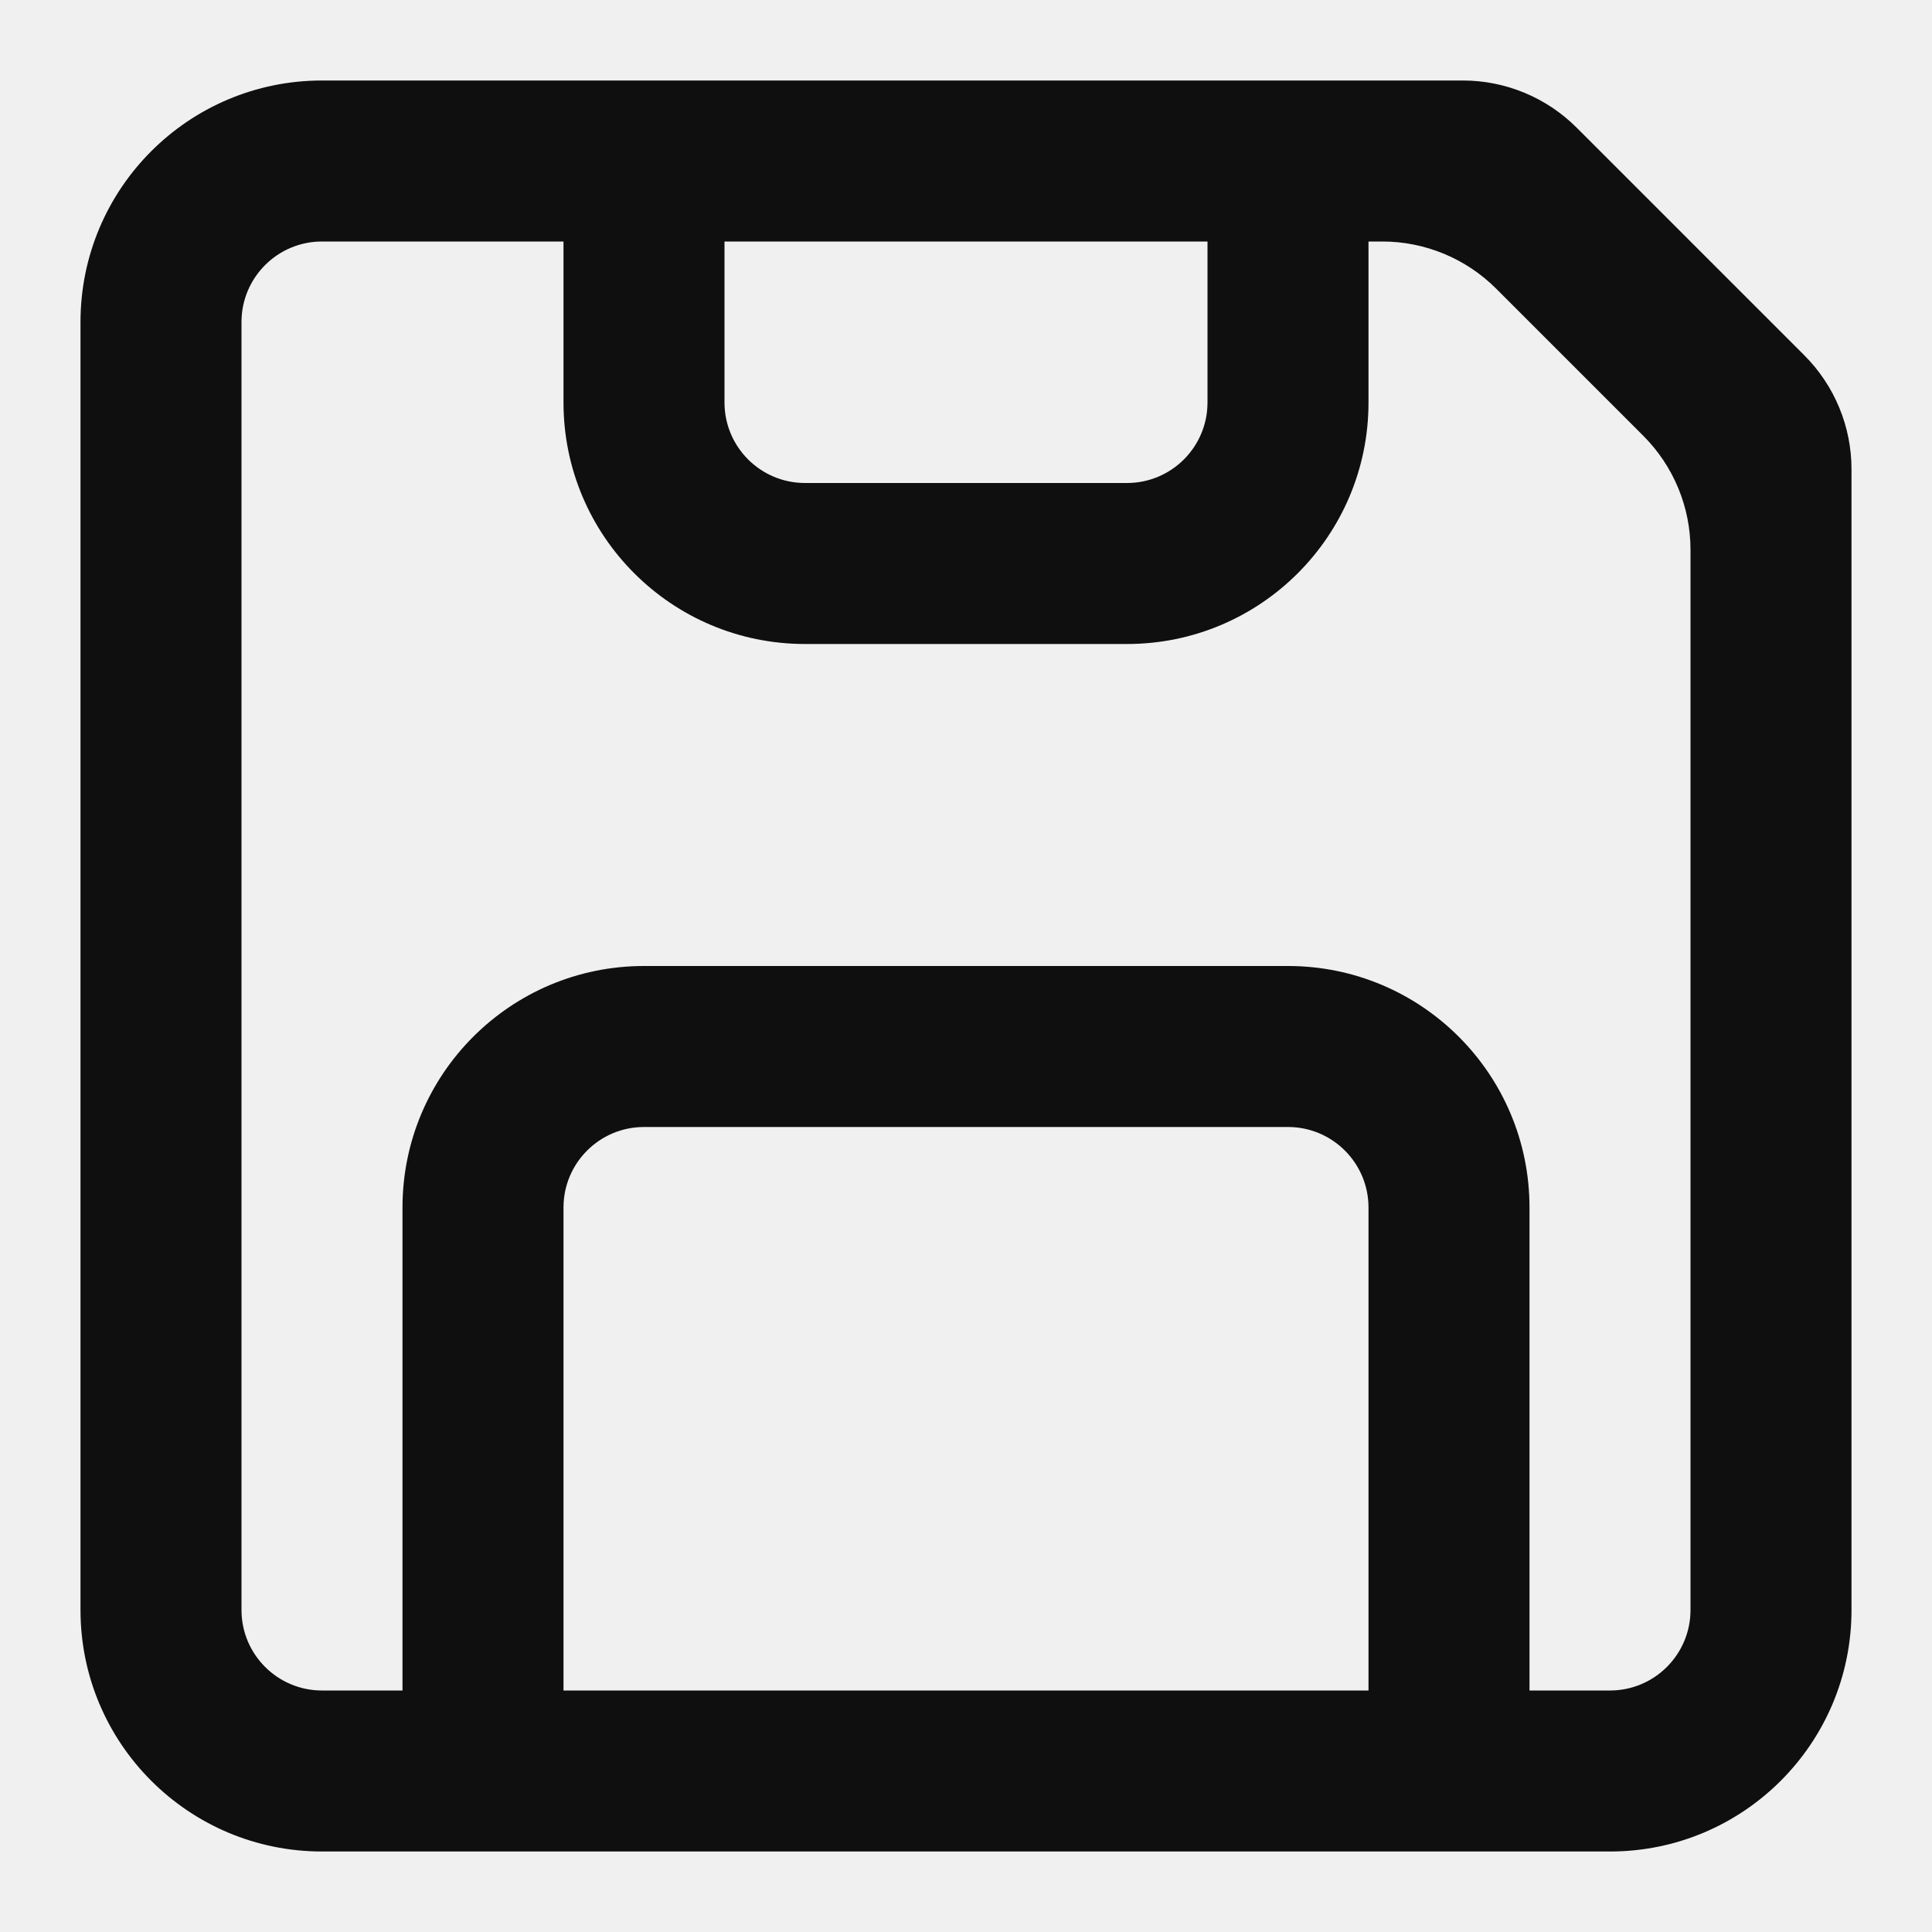
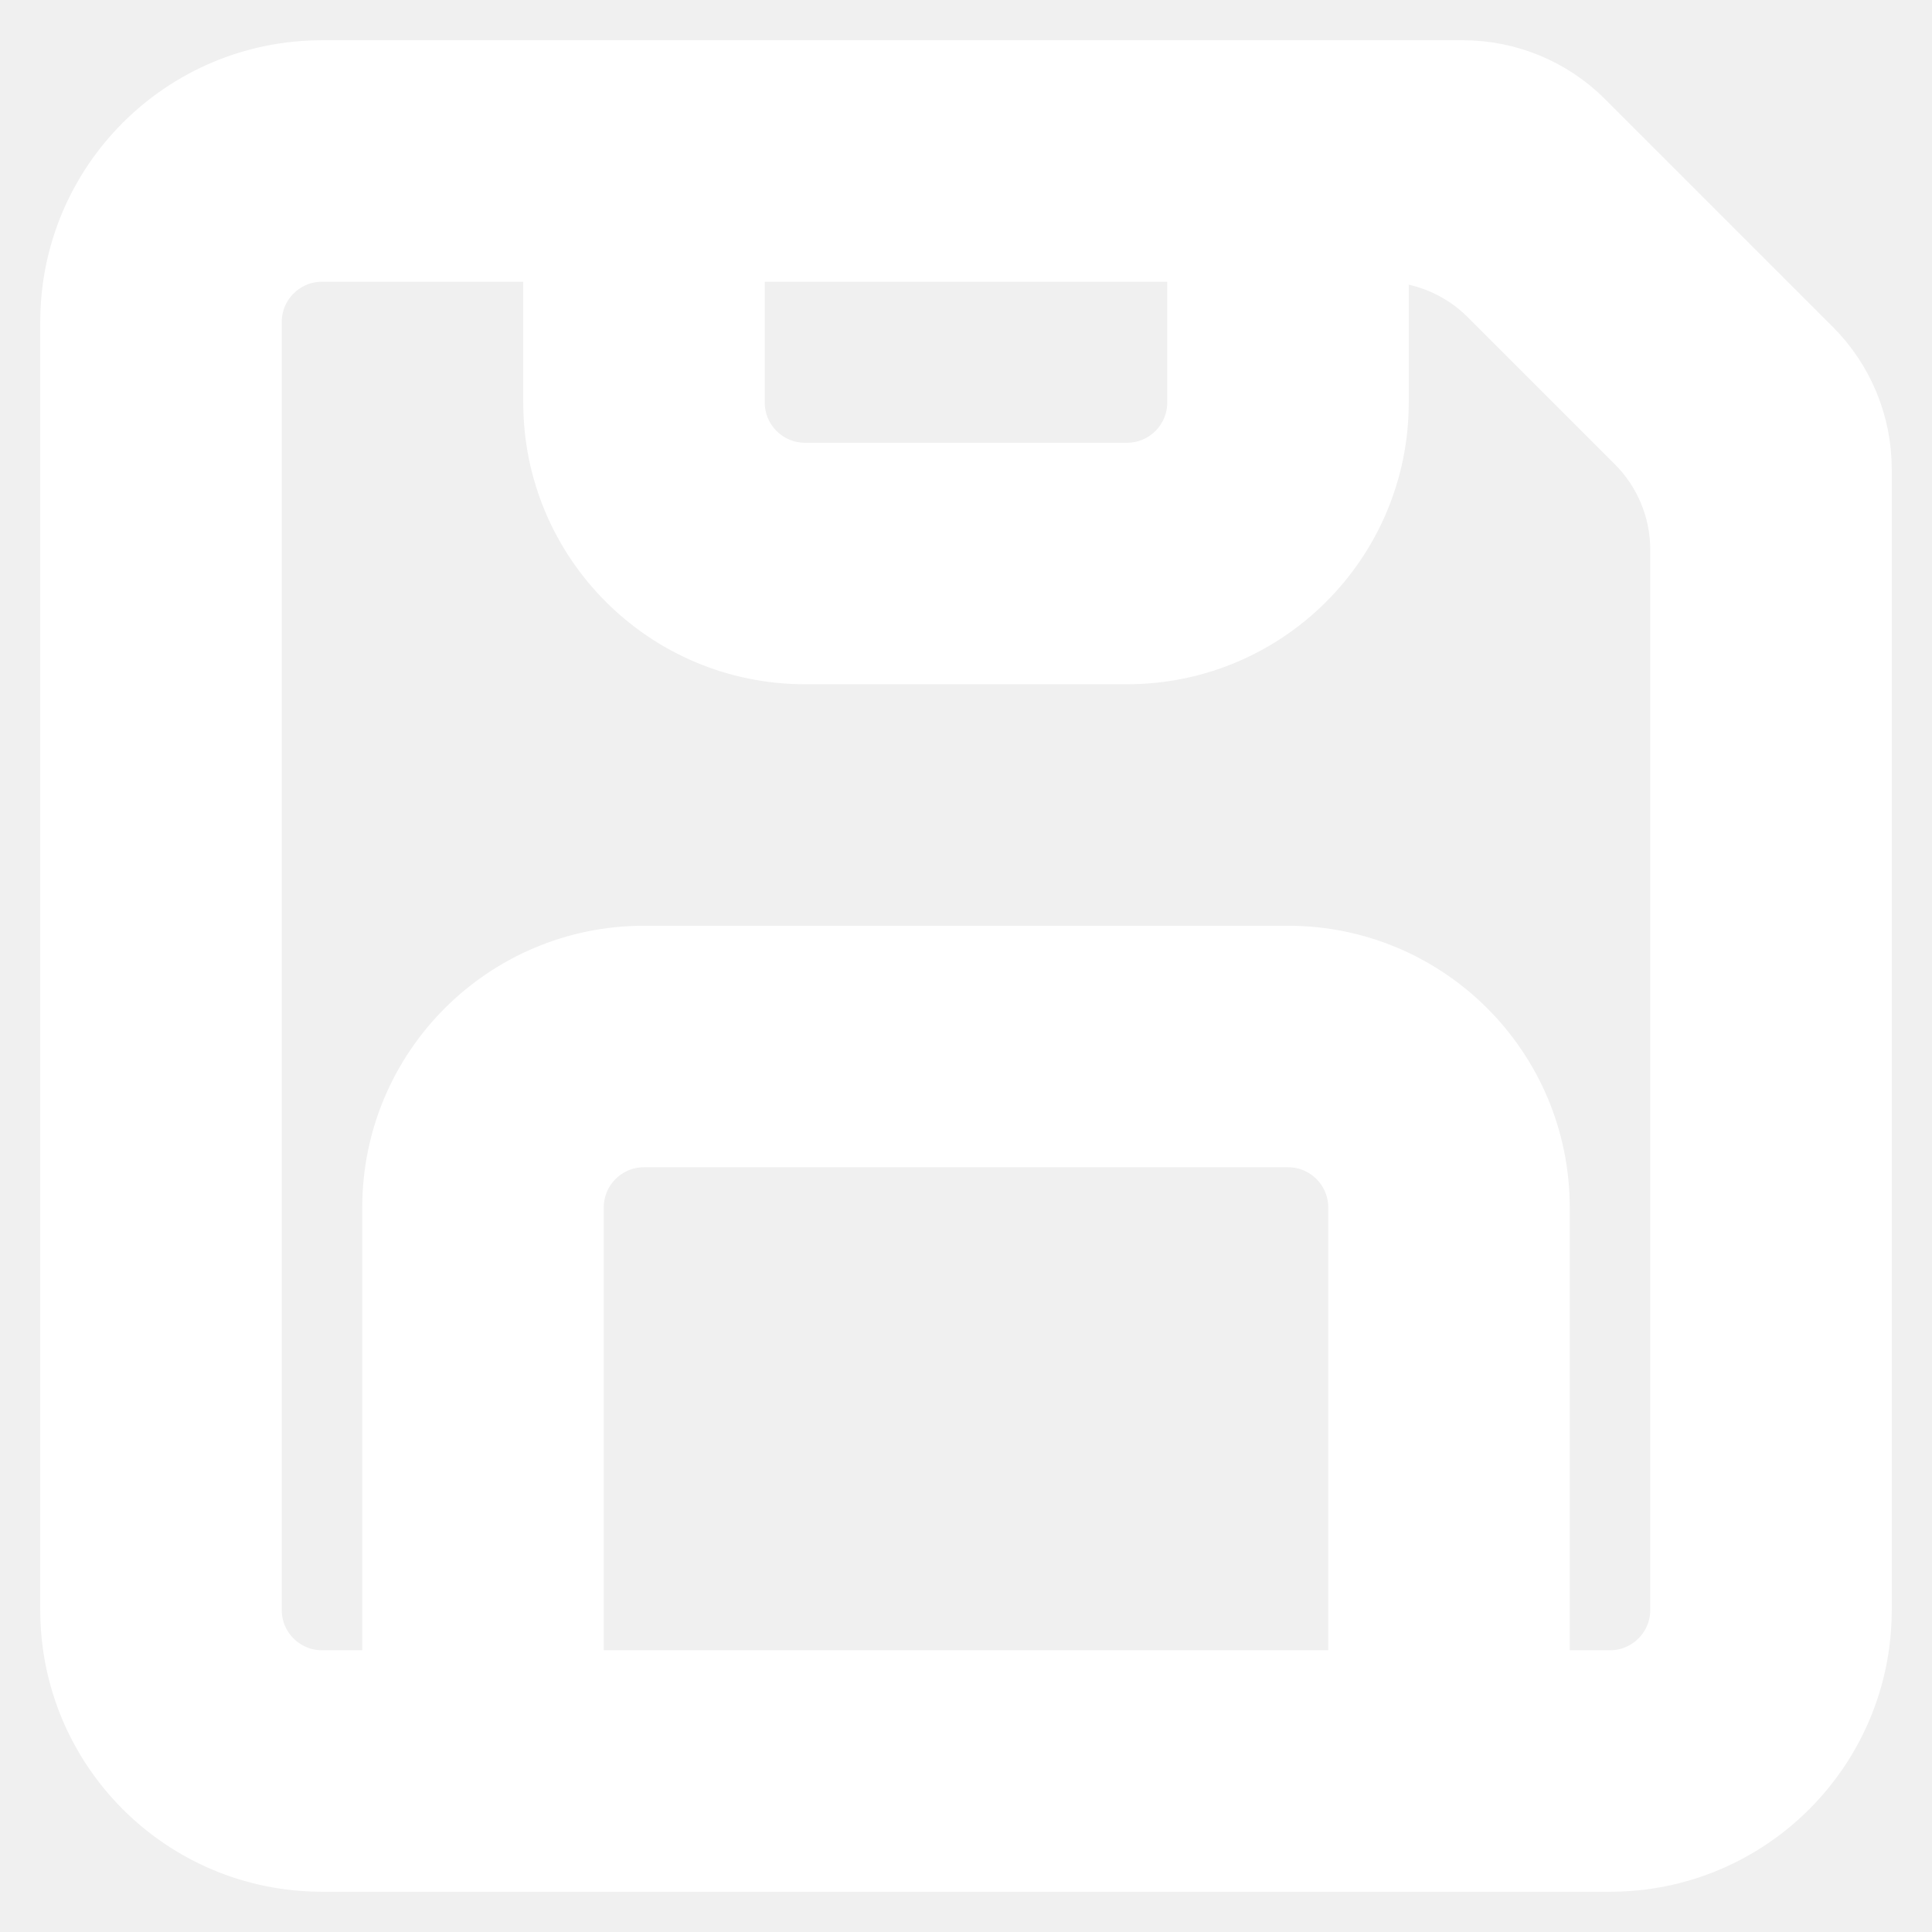
- <svg xmlns="http://www.w3.org/2000/svg" width="800px" height="800px" viewBox="0 0 24 24" fill="none">
-   <path fill-rule="evenodd" clip-rule="evenodd" d="M18.172 1C18.702 1 19.211 1.211 19.586 1.586L22.414 4.414C22.789 4.789 23 5.298 23 5.828V20C23 21.657 21.657 23 20 23H4C2.343 23 1 21.657 1 20V4C1 2.343 2.343 1 4 1H18.172ZM4 3C3.448 3 3 3.448 3 4V20C3 20.552 3.448 21 4 21L5 21L5 15C5 13.343 6.343 12 8 12L16 12C17.657 12 19 13.343 19 15V21H20C20.552 21 21 20.552 21 20V6.828C21 6.298 20.789 5.789 20.414 5.414L18.586 3.586C18.211 3.211 17.702 3 17.172 3H17V5C17 6.657 15.657 8 14 8H10C8.343 8 7 6.657 7 5V3H4ZM17 21V15C17 14.448 16.552 14 16 14L8 14C7.448 14 7 14.448 7 15L7 21L17 21ZM9 3H15V5C15 5.552 14.552 6 14 6H10C9.448 6 9 5.552 9 5V3Z" fill="#0F0F0F" />
+ <svg xmlns="http://www.w3.org/2000/svg" width="800px" height="800px" viewBox="0 0 24 24" fill="none" stroke="#ffffff">
+   <g id="SVGRepo_bgCarrier" stroke-width="0" />
+   <g id="SVGRepo_tracerCarrier" stroke-linecap="round" stroke-linejoin="round" />
+   <g id="SVGRepo_iconCarrier">
+     <path fill-rule="evenodd" clip-rule="evenodd" d="M18.172 1C18.702 1 19.211 1.211 19.586 1.586L22.414 4.414C22.789 4.789 23 5.298 23 5.828V20C23 21.657 21.657 23 20 23H4C2.343 23 1 21.657 1 20V4C1 2.343 2.343 1 4 1H18.172ZM4 3C3.448 3 3 3.448 3 4V20C3 20.552 3.448 21 4 21L5 21L5 15C5 13.343 6.343 12 8 12L16 12C17.657 12 19 13.343 19 15V21H20C20.552 21 21 20.552 21 20V6.828C21 6.298 20.789 5.789 20.414 5.414L18.586 3.586C18.211 3.211 17.702 3 17.172 3H17V5C17 6.657 15.657 8 14 8H10C8.343 8 7 6.657 7 5V3H4ZM17 21V15C17 14.448 16.552 14 16 14L8 14C7.448 14 7 14.448 7 15L7 21L17 21ZM9 3H15V5C15 5.552 14.552 6 14 6H10C9.448 6 9 5.552 9 5V3Z" fill="#ffffff" />
+   </g>
</svg>
